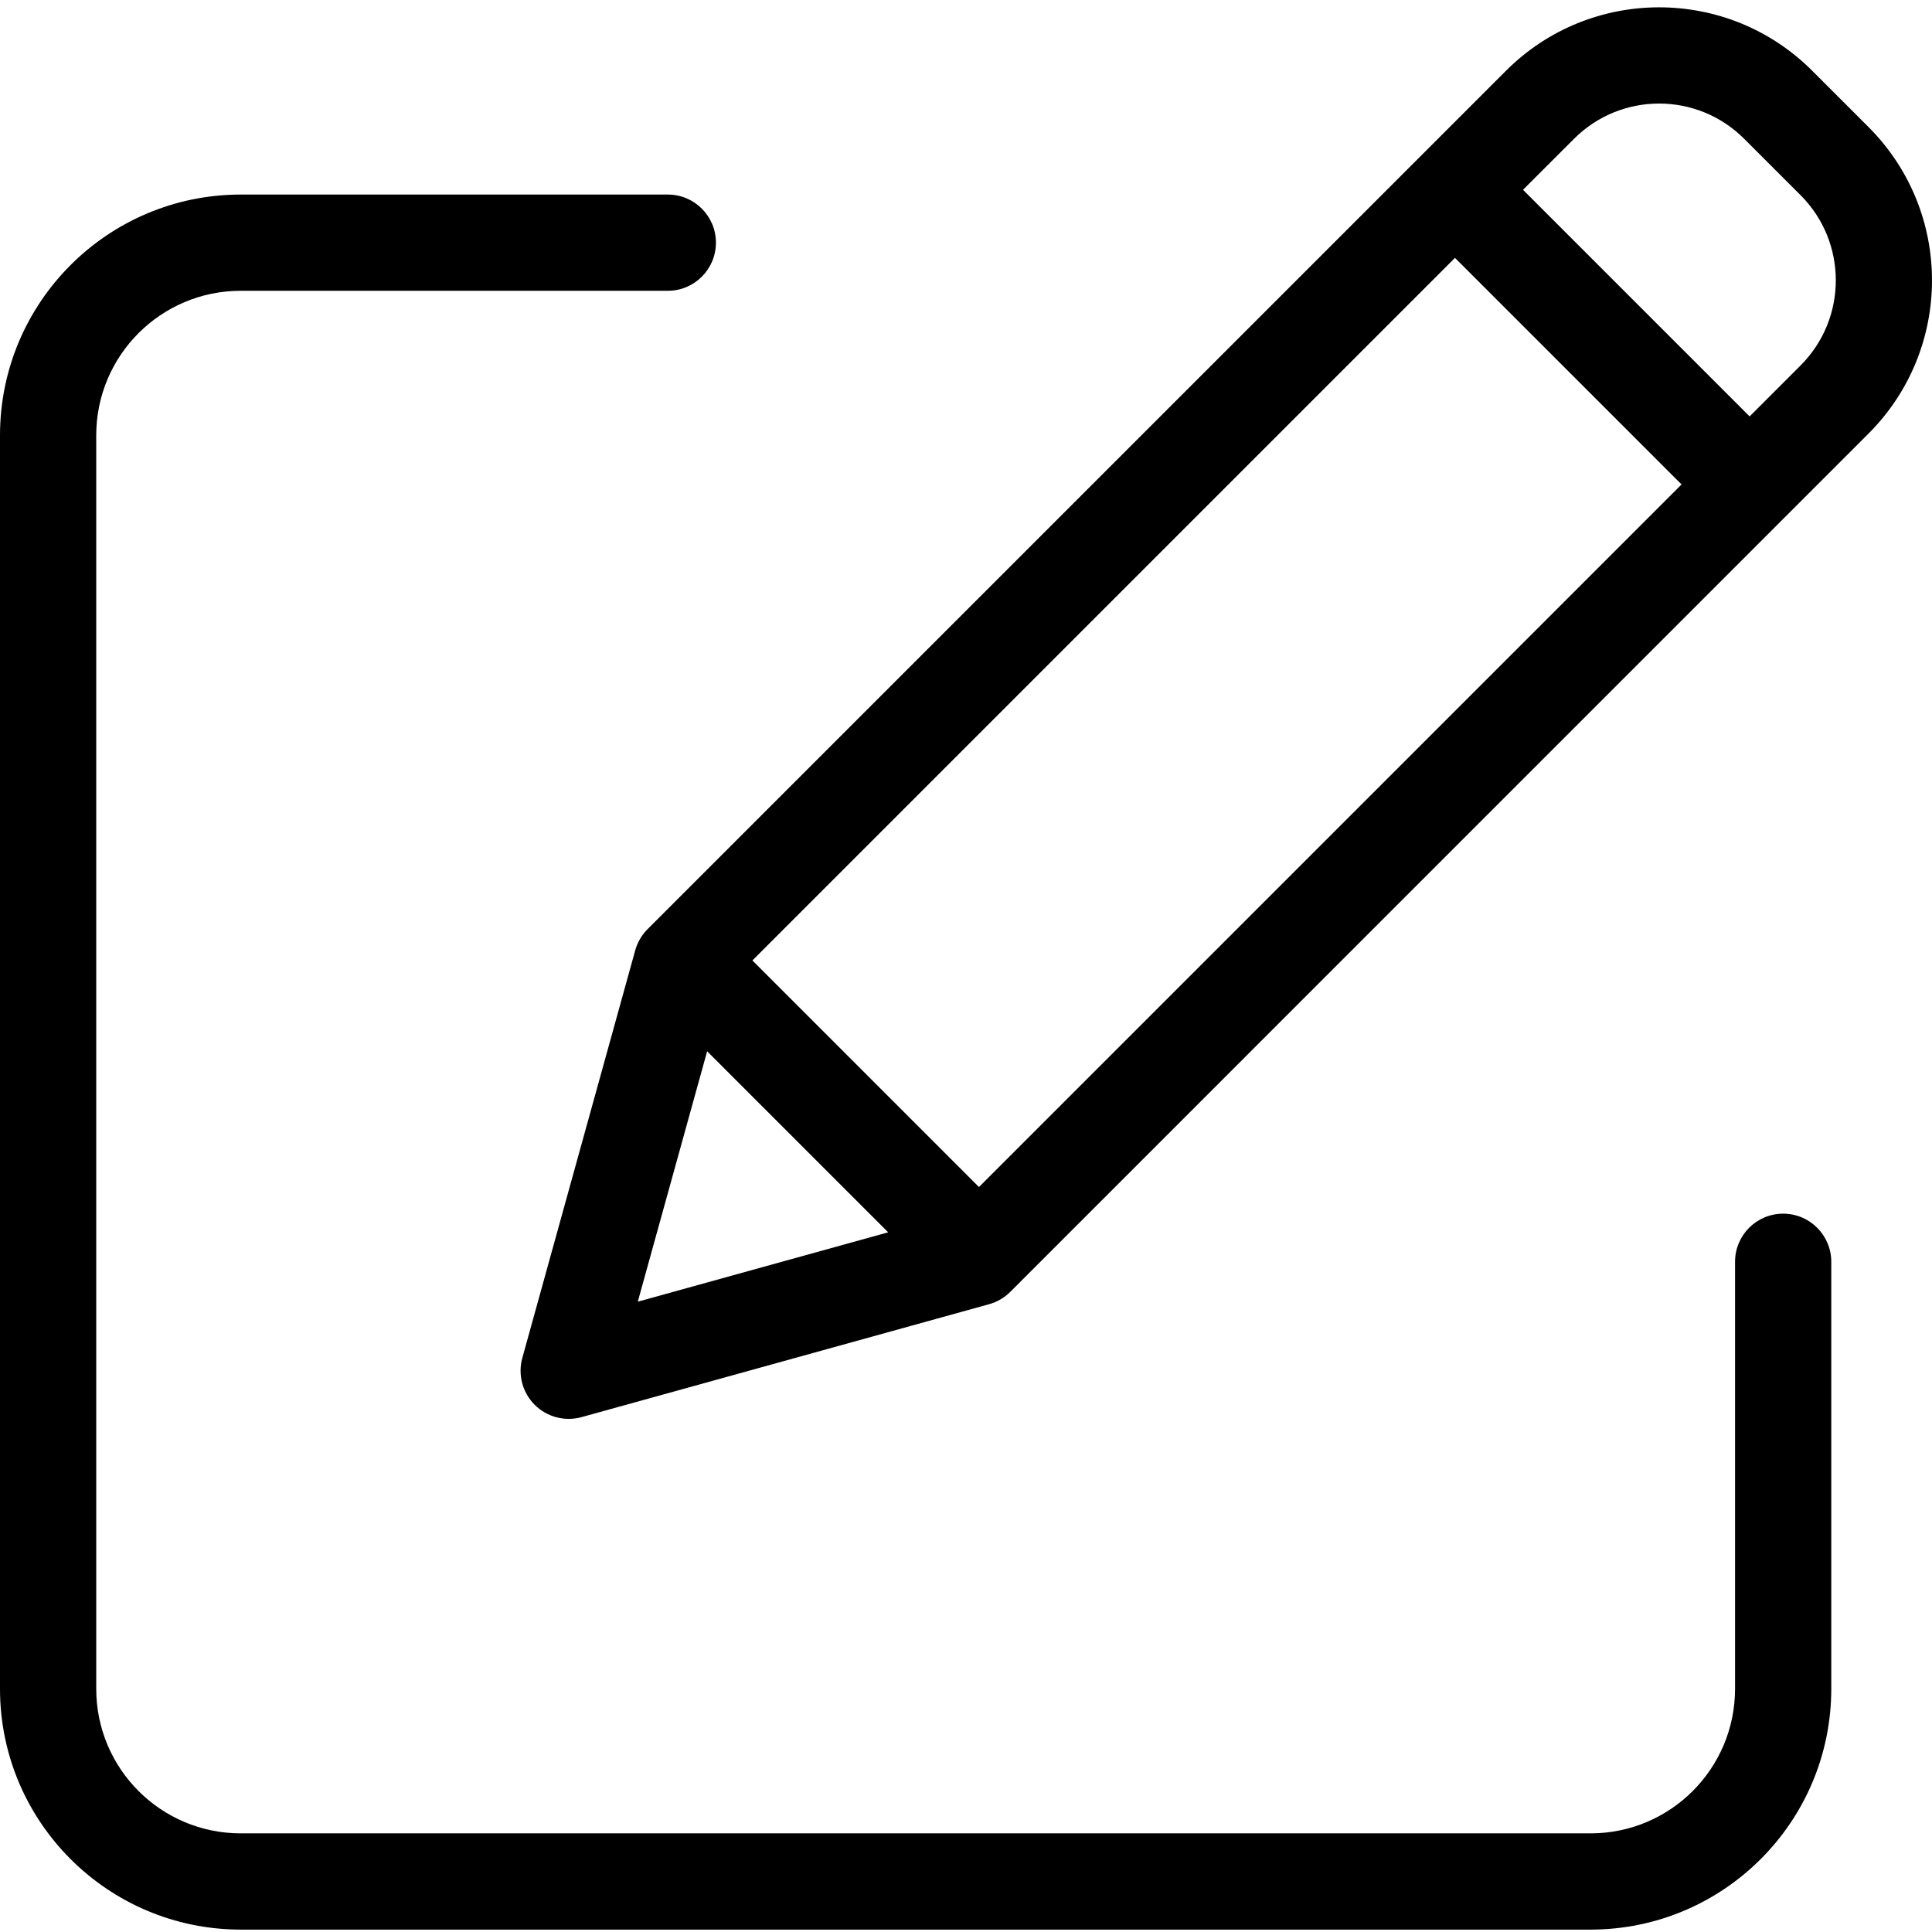
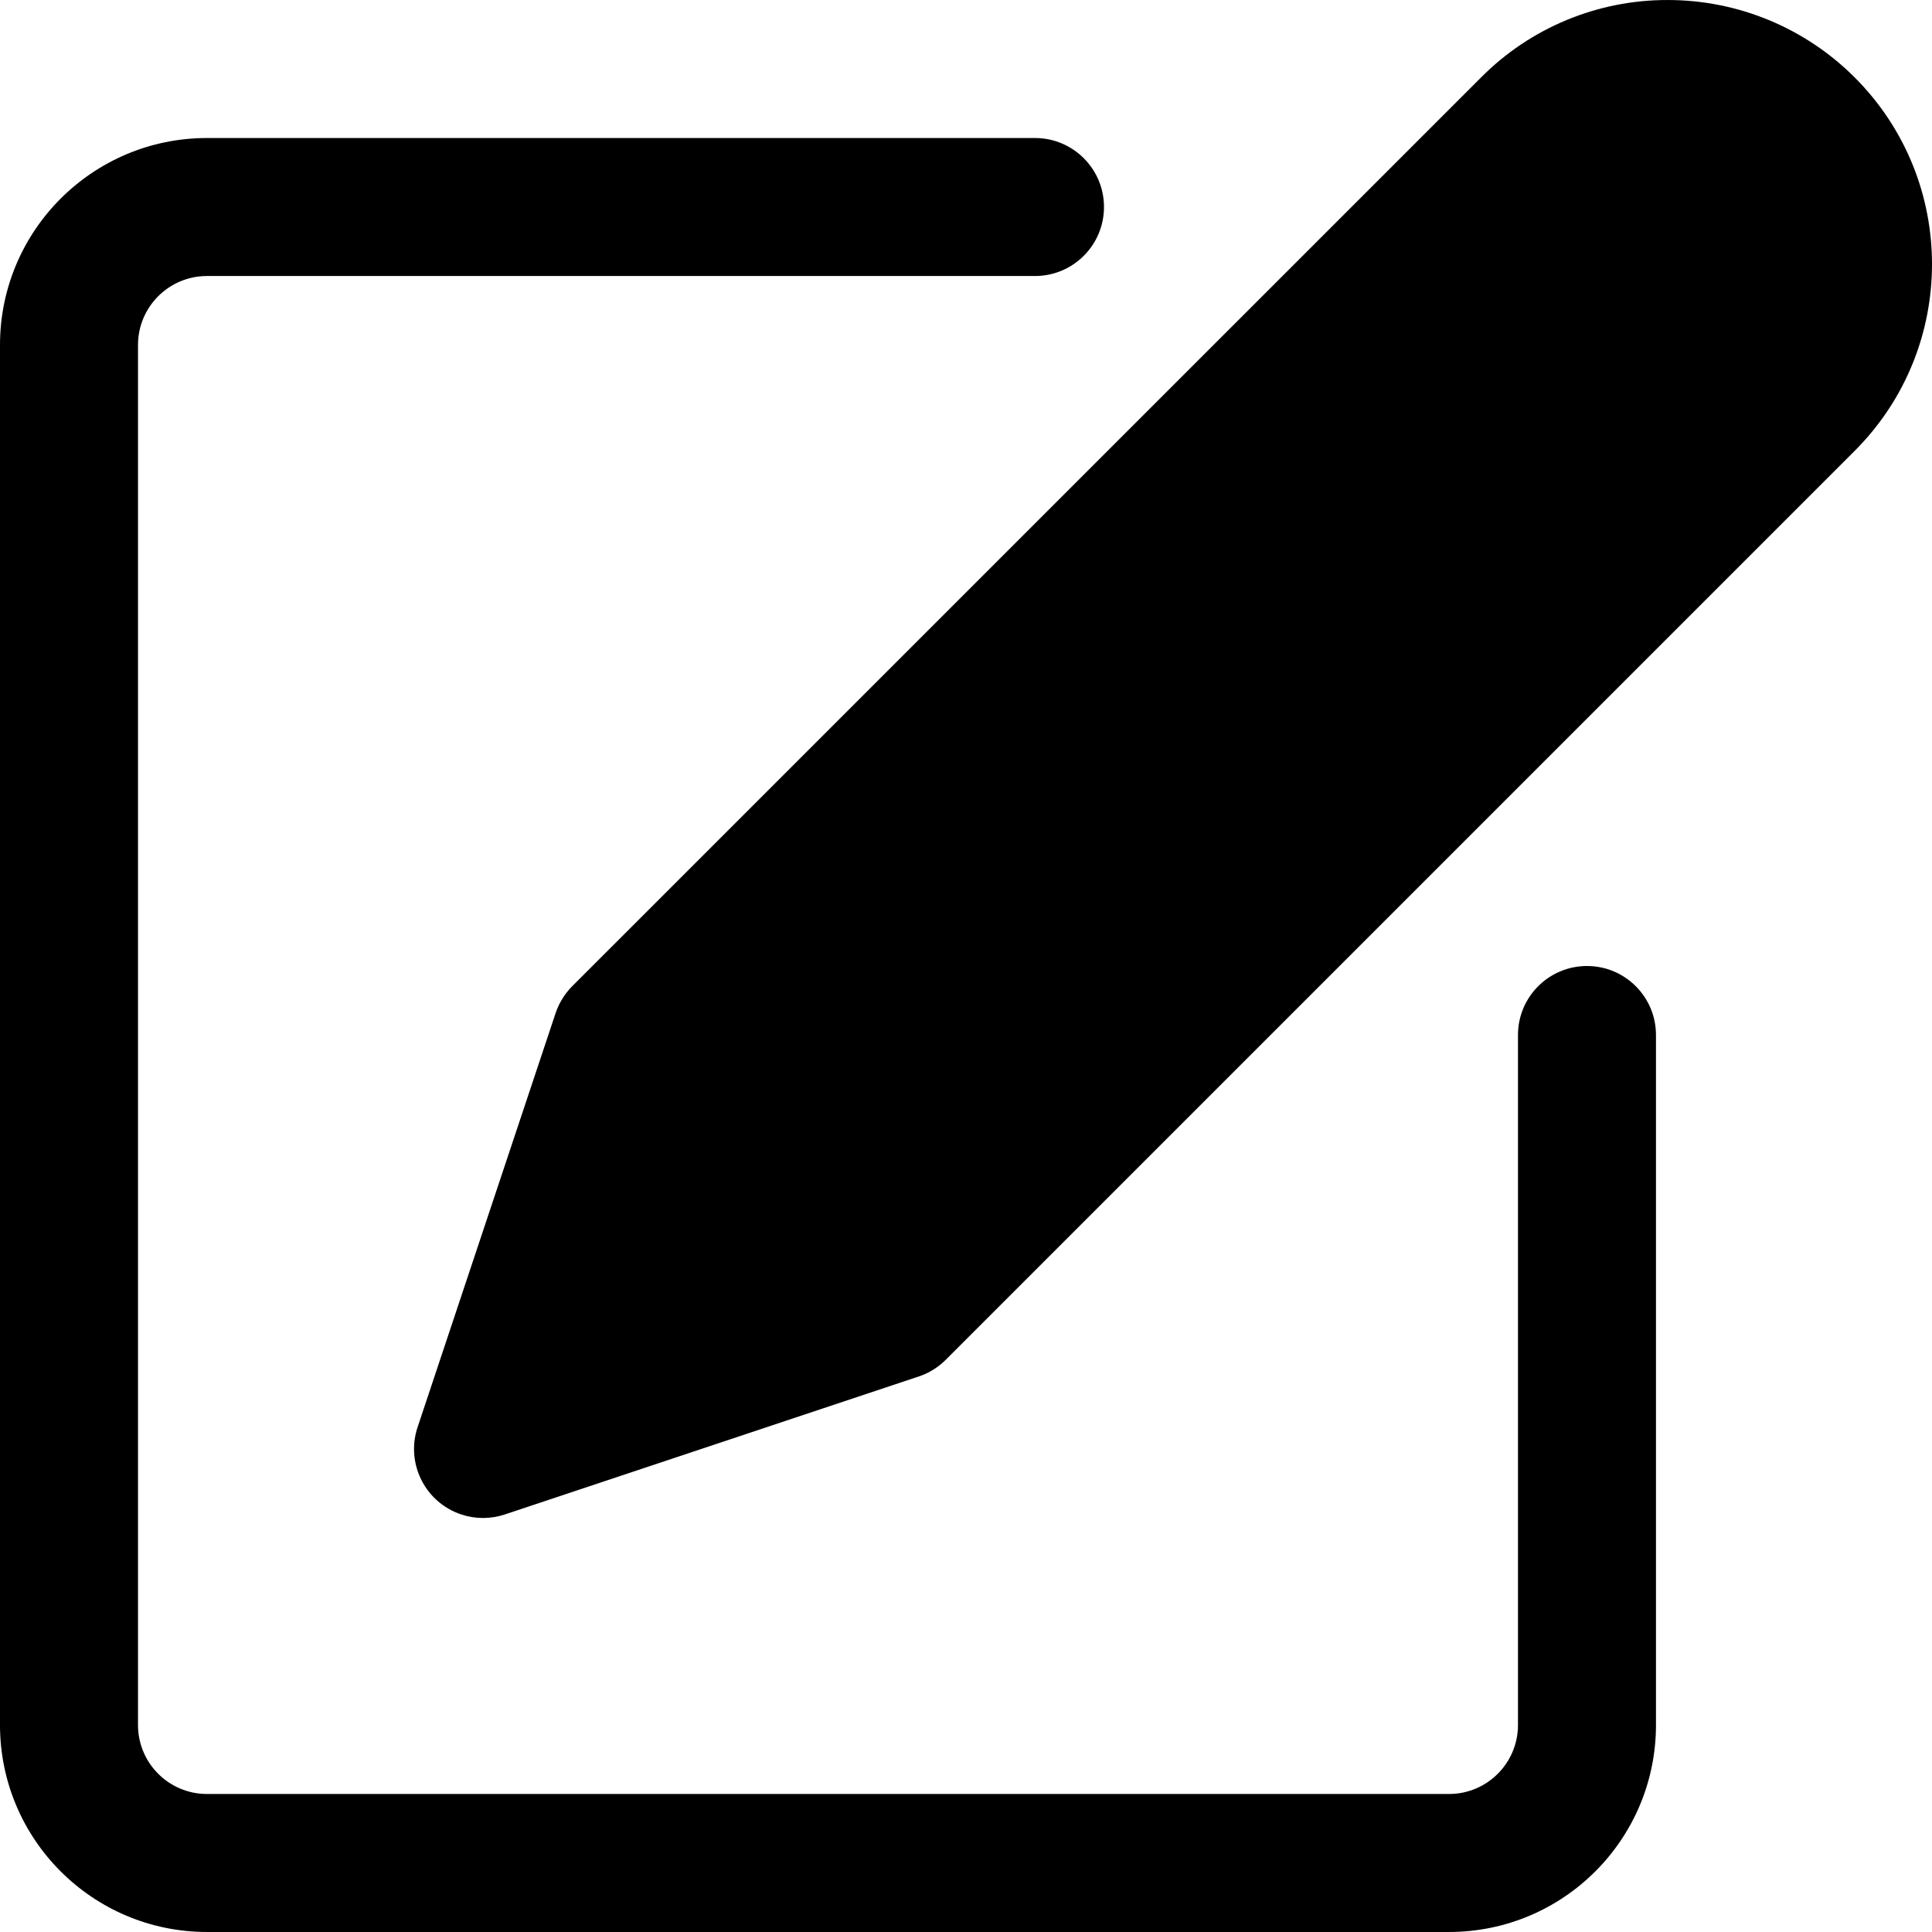
- <svg xmlns="http://www.w3.org/2000/svg" height="401pt" viewBox="0 -1 401.523 401" width="401pt">
-   <path d="m370.59 250.973c-5.523 0-10 4.477-10 10v88.789c-.02 16.562-13.438 29.984-30 30h-280.59c-16.562-.016-29.98-13.438-30-30v-260.59c.02-16.559 13.438-29.98 30-30h88.789c5.523 0 10-4.477 10-10 0-5.52-4.477-10-10-10h-88.789c-27.602.031-49.969 22.398-50 50v260.594c.031 27.602 22.398 49.969 50 50h280.59c27.602-.031 49.969-22.398 50-50v-88.793c0-5.523-4.477-10-10-10zm0 0" />
-   <path d="m376.629 13.441c-17.574-17.574-46.066-17.574-63.641 0l-178.406 178.406c-1.223 1.223-2.105 2.738-2.566 4.402l-23.461 84.699c-.965 3.473.016 7.191 2.562 9.742 2.551 2.547 6.27 3.527 9.742 2.566l84.699-23.465c1.664-.461 3.18-1.344 4.402-2.566l178.402-178.41c17.547-17.586 17.547-46.055 0-63.641zm-220.258 184.906 146.012-146.016 47.09 47.09-146.016 146.016zm-9.406 18.875 37.621 37.625-52.039 14.418zm227.258-142.547-10.605 10.605-47.094-47.094 10.609-10.605c9.762-9.762 25.59-9.762 35.352 0l11.738 11.734c9.746 9.773 9.746 25.59 0 35.359zm0 0" />
+ <svg xmlns="http://www.w3.org/2000/svg" version="1.1" id="Capa_1" x="0px" y="0px" viewBox="0 0 477.873 477.873" style="enable-background:new 0 0 477.873 477.873;" xml:space="preserve">
+   <g>
+     <g>
+       <path d="M392.533,238.937c-9.426,0-17.067,7.641-17.067,17.067V426.67c0,9.426-7.641,17.067-17.067,17.067H51.2    c-9.426,0-17.067-7.641-17.067-17.067V85.337c0-9.426,7.641-17.067,17.067-17.067H256c9.426,0,17.067-7.641,17.067-17.067    S265.426,34.137,256,34.137H51.2C22.923,34.137,0,57.06,0,85.337V426.67c0,28.277,22.923,51.2,51.2,51.2h307.2    c28.277,0,51.2-22.923,51.2-51.2V256.003C409.6,246.578,401.959,238.937,392.533,238.937z" />
+     </g>
+   </g>
+   <g>
+     <g>
+       <path d="M458.742,19.142c-12.254-12.256-28.875-19.14-46.206-19.138c-17.341-0.05-33.979,6.846-46.199,19.149L141.534,243.937    c-1.865,1.879-3.272,4.163-4.113,6.673l-34.133,102.4c-2.979,8.943,1.856,18.607,10.799,21.585    c1.735,0.578,3.552,0.873,5.38,0.875c1.832-0.003,3.653-0.297,5.393-0.87l102.4-34.133c2.515-0.84,4.8-2.254,6.673-4.13    l224.802-224.802C484.25,86.023,484.253,44.657,458.742,19.142z" />
+     </g>
+   </g>
+   <g>
+ </g>
+   <g>
+ </g>
+   <g>
+ </g>
+   <g>
+ </g>
+   <g>
+ </g>
+   <g>
+ </g>
+   <g>
+ </g>
+   <g>
+ </g>
+   <g>
+ </g>
+   <g>
+ </g>
+   <g>
+ </g>
+   <g>
+ </g>
+   <g>
+ </g>
+   <g>
+ </g>
+   <g>
+ </g>
</svg>
